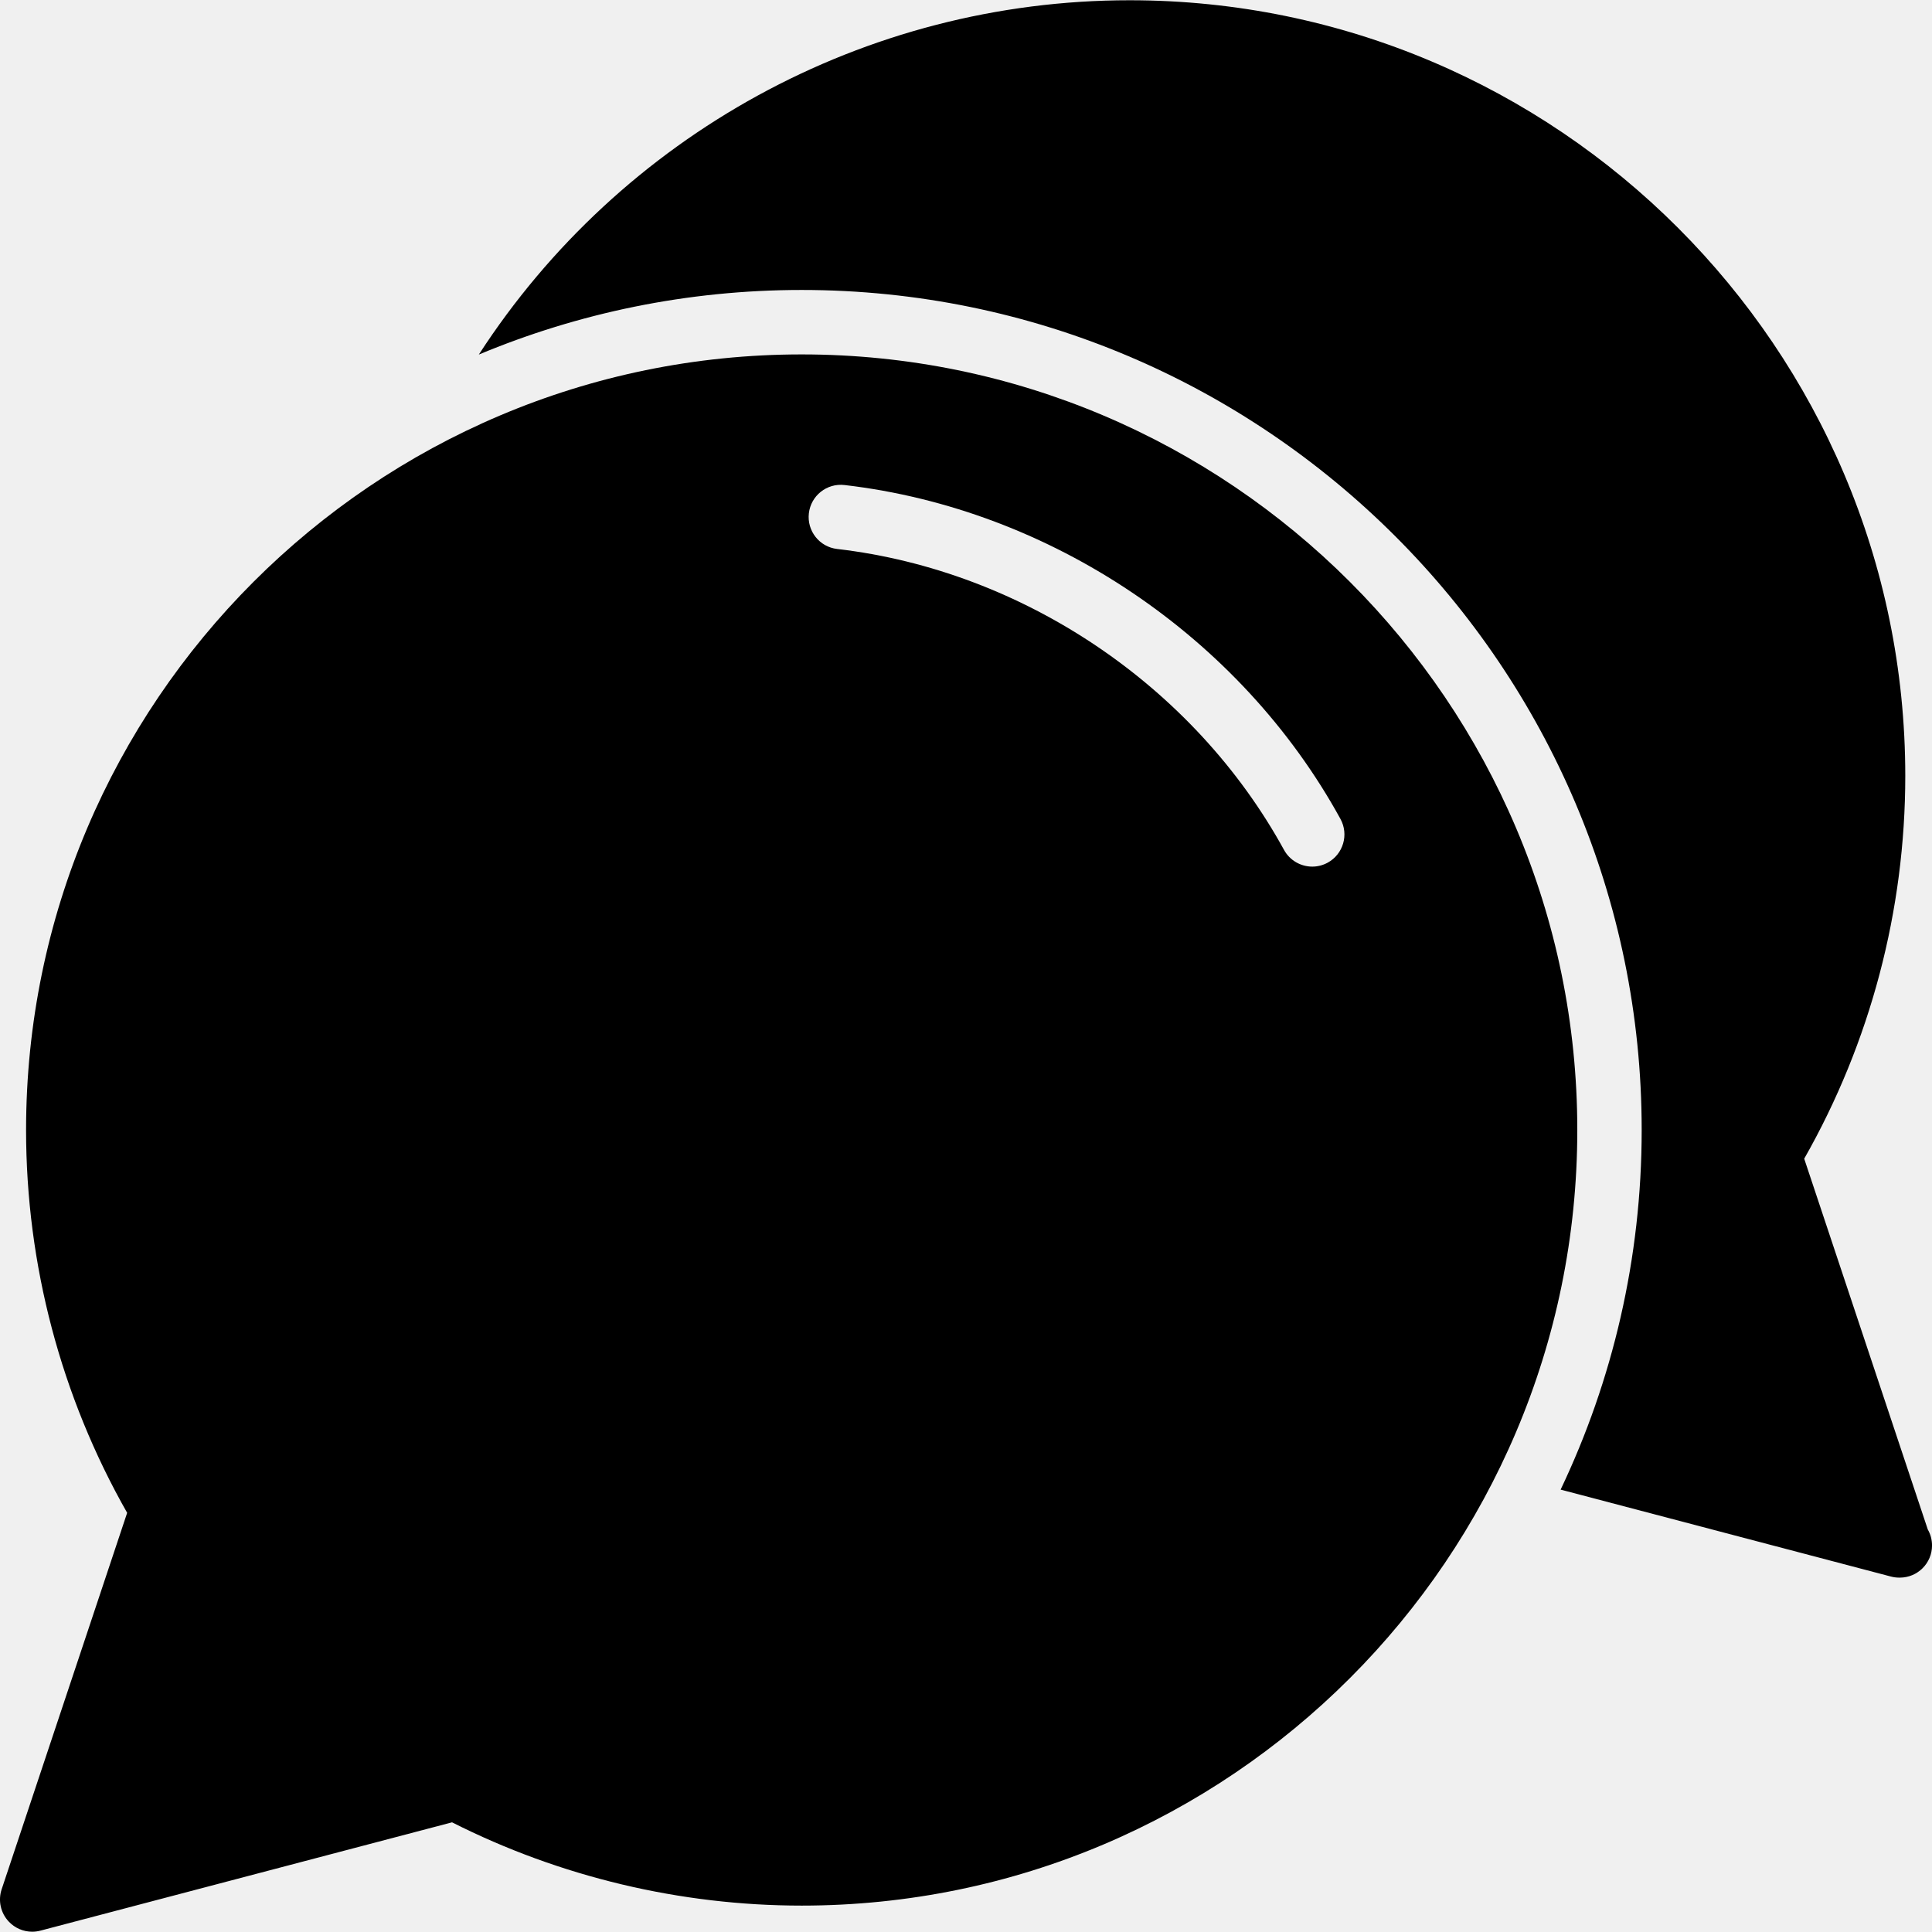
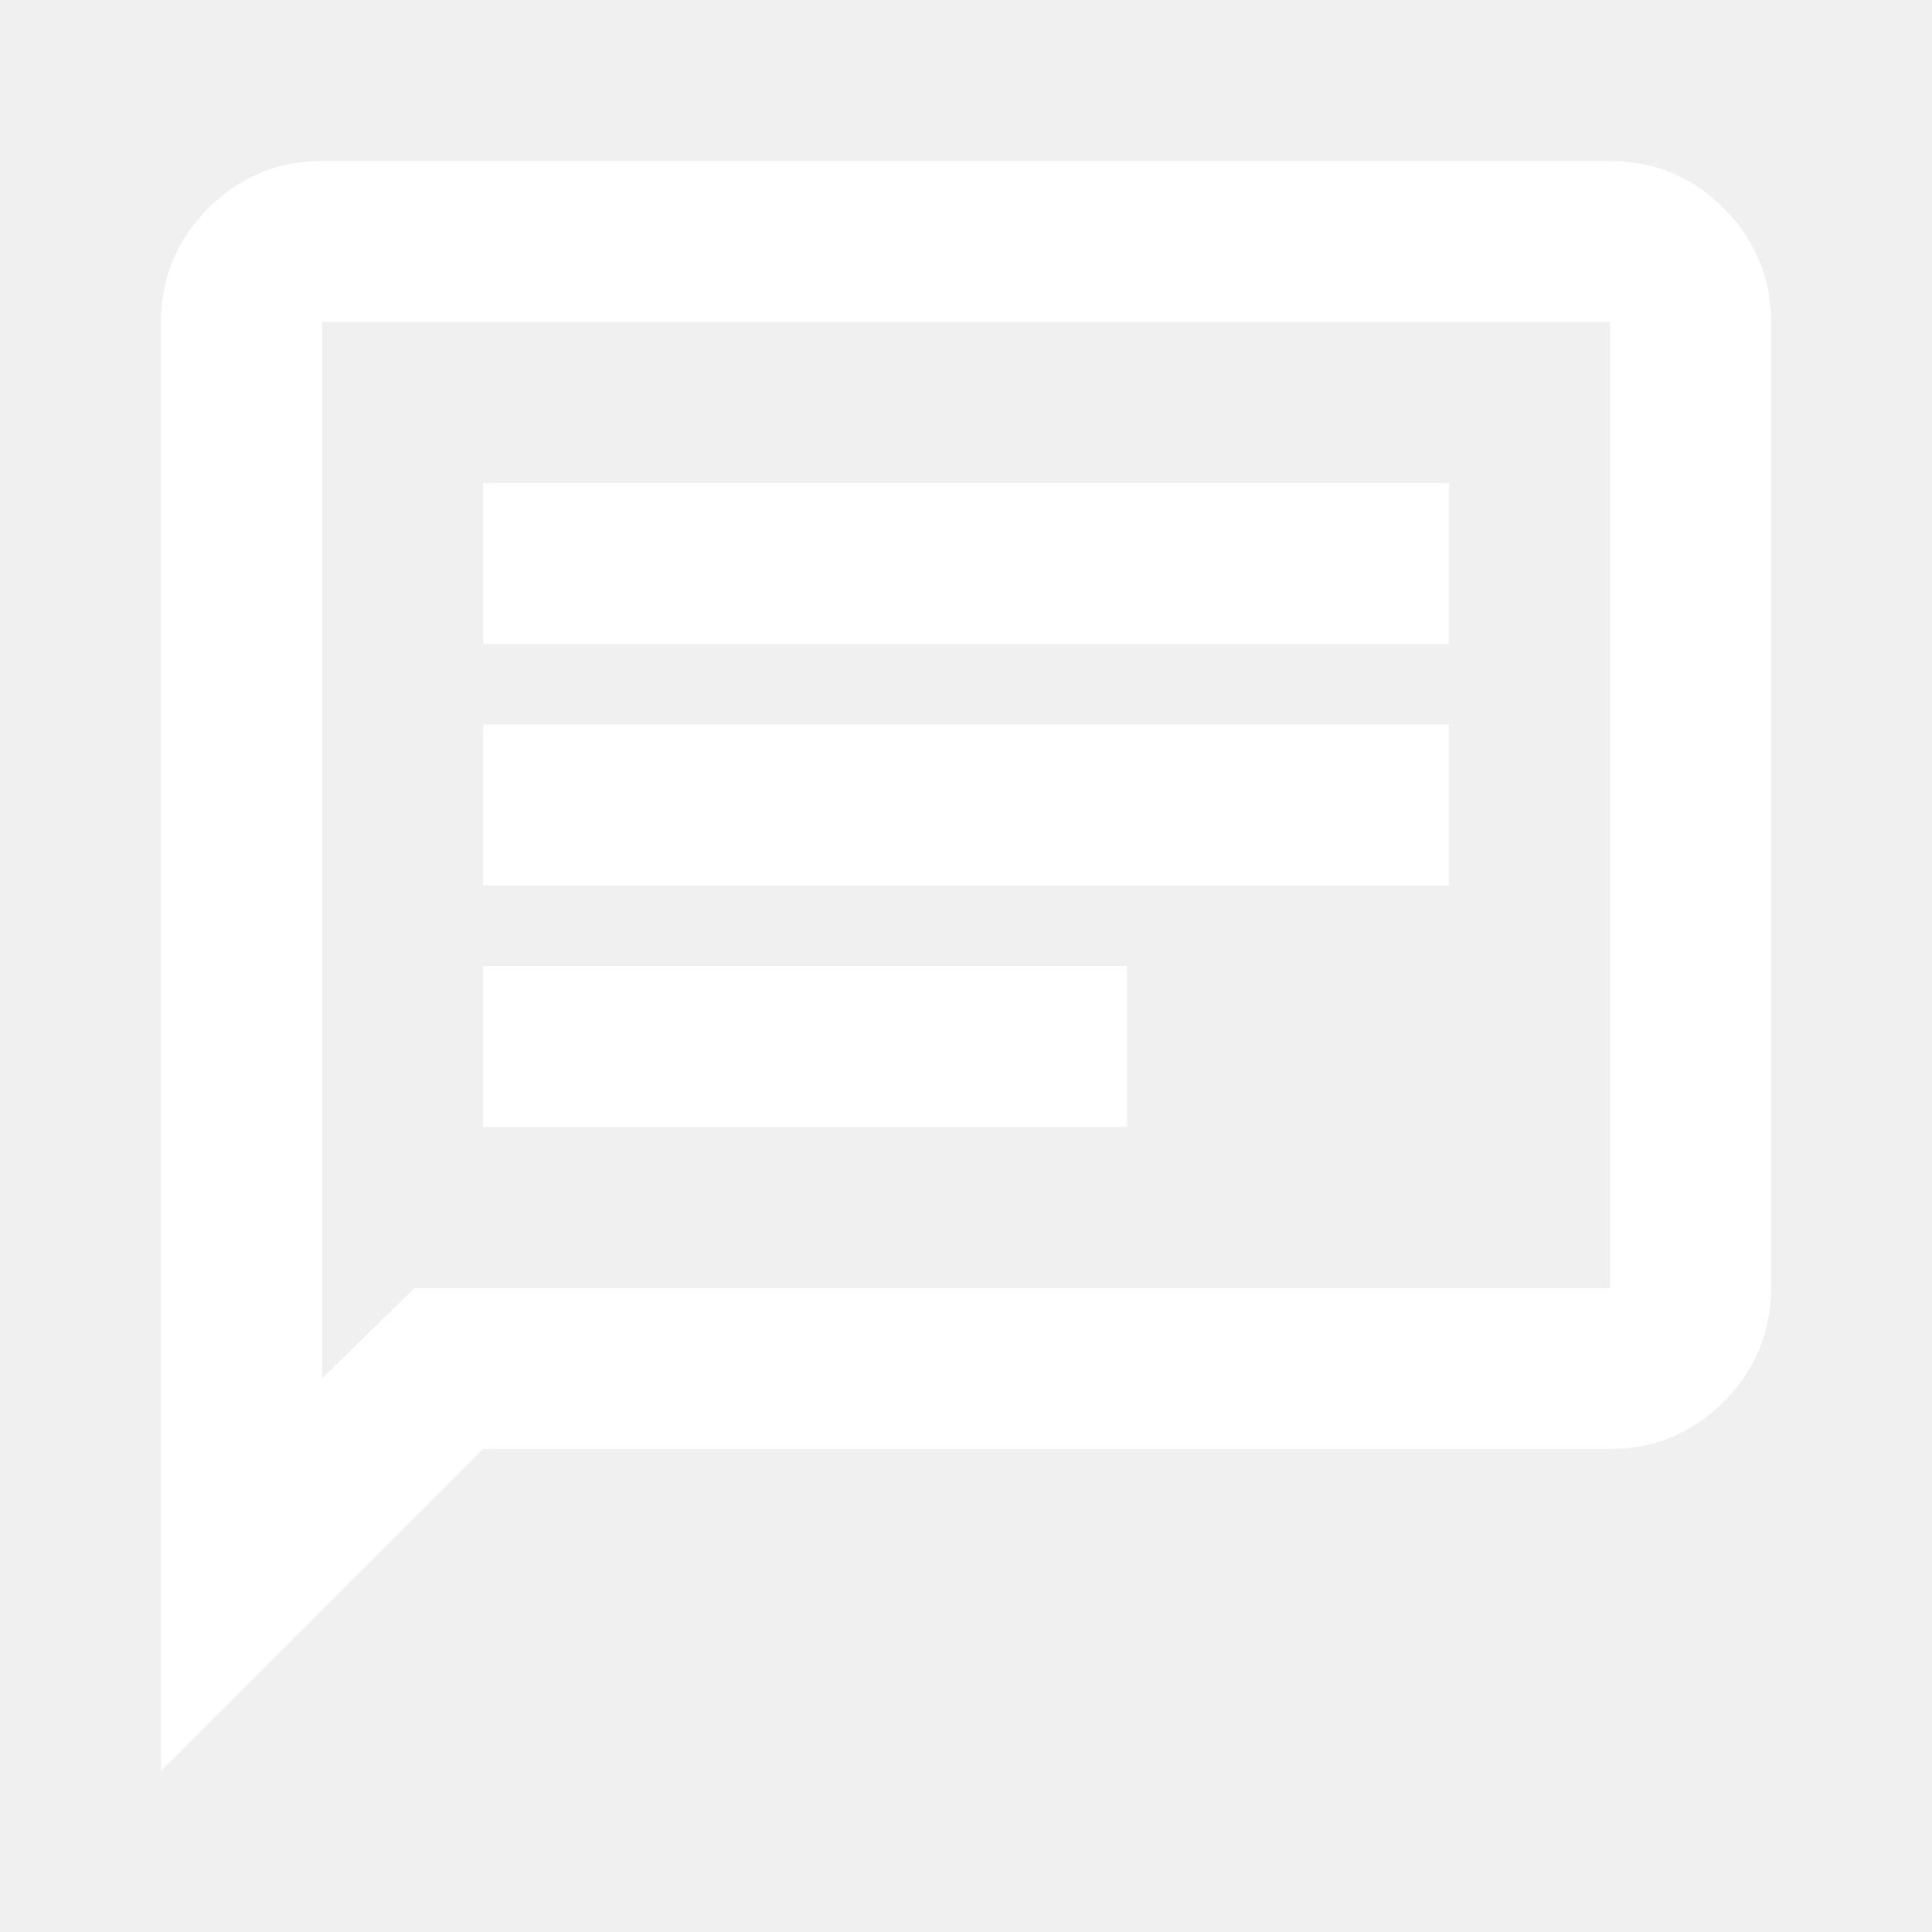
- <svg xmlns="http://www.w3.org/2000/svg" fill="#000000" height="800px" width="800px" version="1.1" id="Capa_1" viewBox="0 0 60.019 60.019" xml:space="preserve">
-   <g>
-     <path d="M59.888,47.514l-3.839-11.518c2.056-3.615,3.14-7.716,3.14-11.893c0-13.286-10.809-24.095-24.095-24.095   c-8.242,0-15.824,4.223-20.219,11.007c3.089-1.291,6.477-2.007,10.029-2.007C39.294,9.01,51,20.716,51,35.104   c0,3.996-0.905,7.783-2.518,11.172l10.263,2.701c0.085,0.022,0.17,0.033,0.255,0.033c0.006,0,0.014-0.001,0.02,0   c0.553,0,1-0.448,1-1C60.019,47.829,59.972,47.66,59.888,47.514z" />
-     <path d="M24.905,11.01C11.619,11.01,0.81,21.819,0.81,35.104c0,4.176,1.084,8.277,3.14,11.893L0.051,58.693   c-0.116,0.349-0.032,0.732,0.219,1C0.462,59.898,0.727,60.01,1,60.01c0.085,0,0.17-0.011,0.255-0.033l12.788-3.365   c3.35,1.694,7.097,2.587,10.862,2.587C38.191,59.199,49,48.39,49,35.104S38.191,11.01,24.905,11.01z M41.246,26.799   c-0.152,0.083-0.317,0.123-0.479,0.123c-0.354,0-0.696-0.188-0.878-0.519c-2.795-5.097-8.115-8.679-13.883-9.349   c-0.549-0.063-0.941-0.56-0.878-1.108c0.063-0.548,0.558-0.942,1.108-0.878c6.401,0.743,12.304,4.718,15.406,10.373   C41.908,25.926,41.73,26.534,41.246,26.799z" />
-   </g>
+ <svg xmlns="http://www.w3.org/2000/svg" height="24px" viewBox="0 -960 960 960" width="24px" fill="#FFFFFF">
+   <path d="M240-400h320v-80H240v80Zm0-120h480v-80H240v80Zm0-120h480v-80H240v80ZM80-80v-720q0-33 23.5-56.5T160-880h640q33 0 56.5 23.5T880-800v480q0 33-23.5 56.5T800-240H240L80-80Zm126-240h594v-480H160v525l46-45Zm-46 0v-480 480Z" />
</svg>
